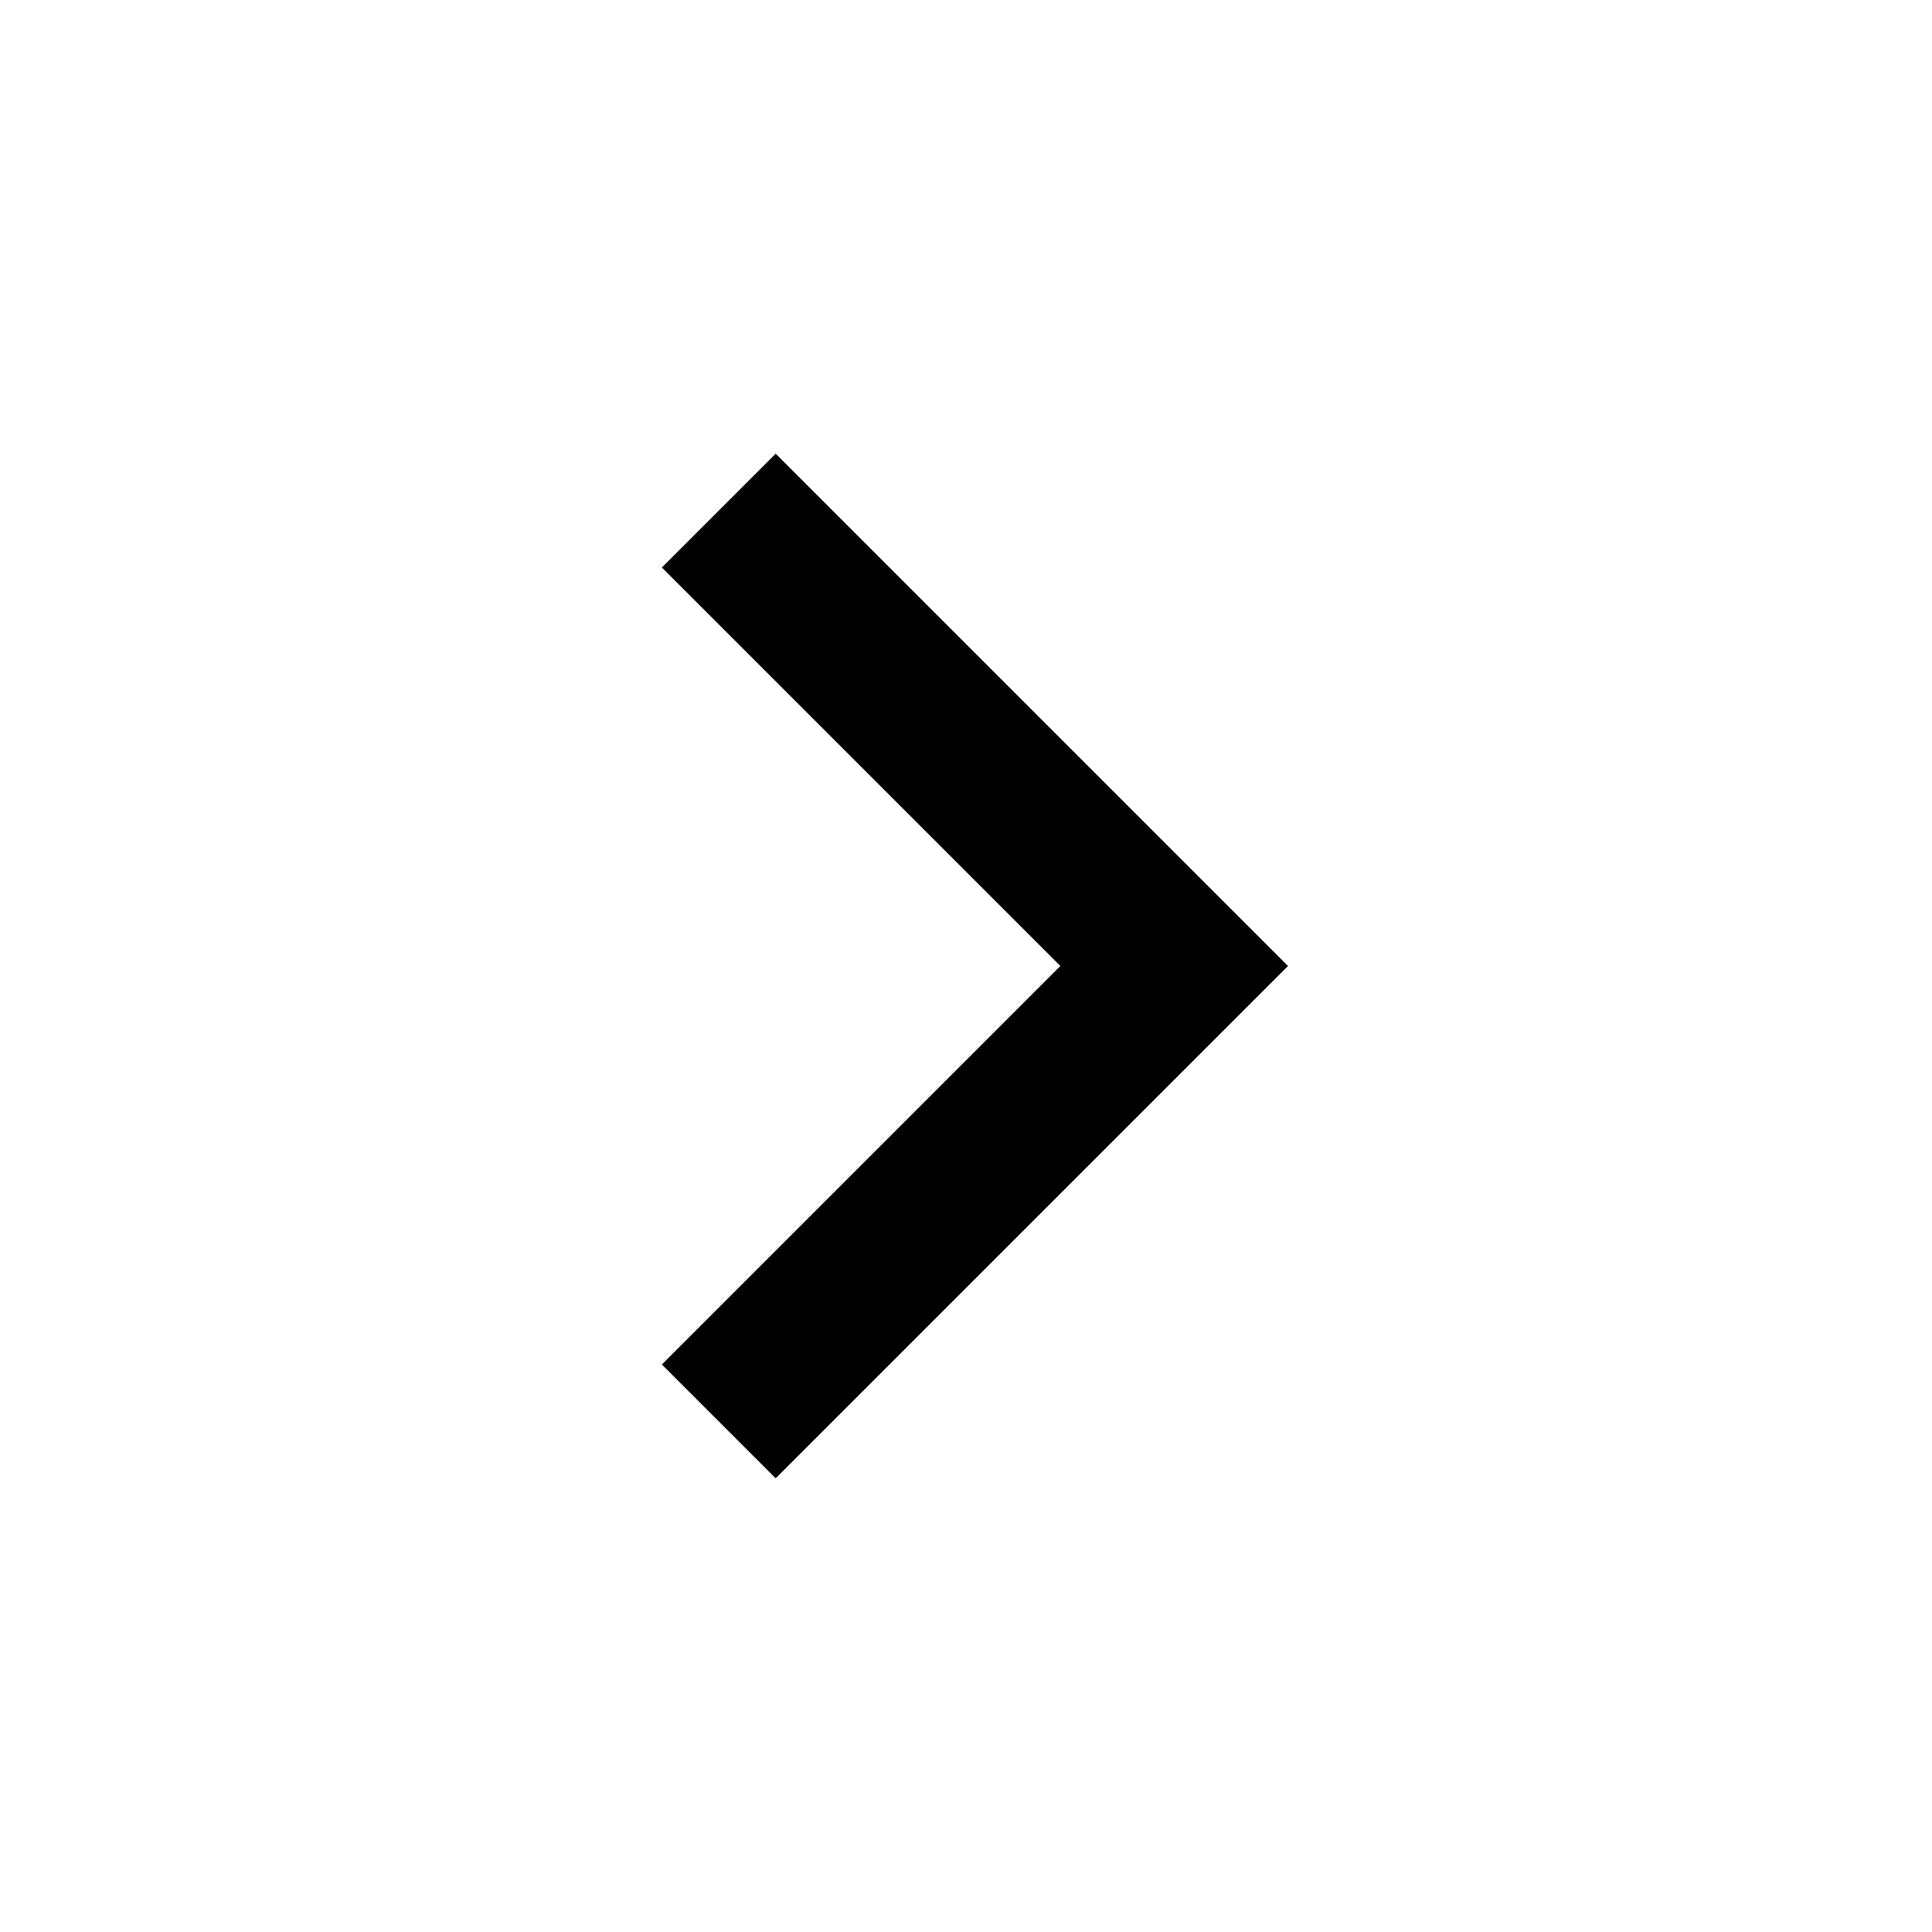
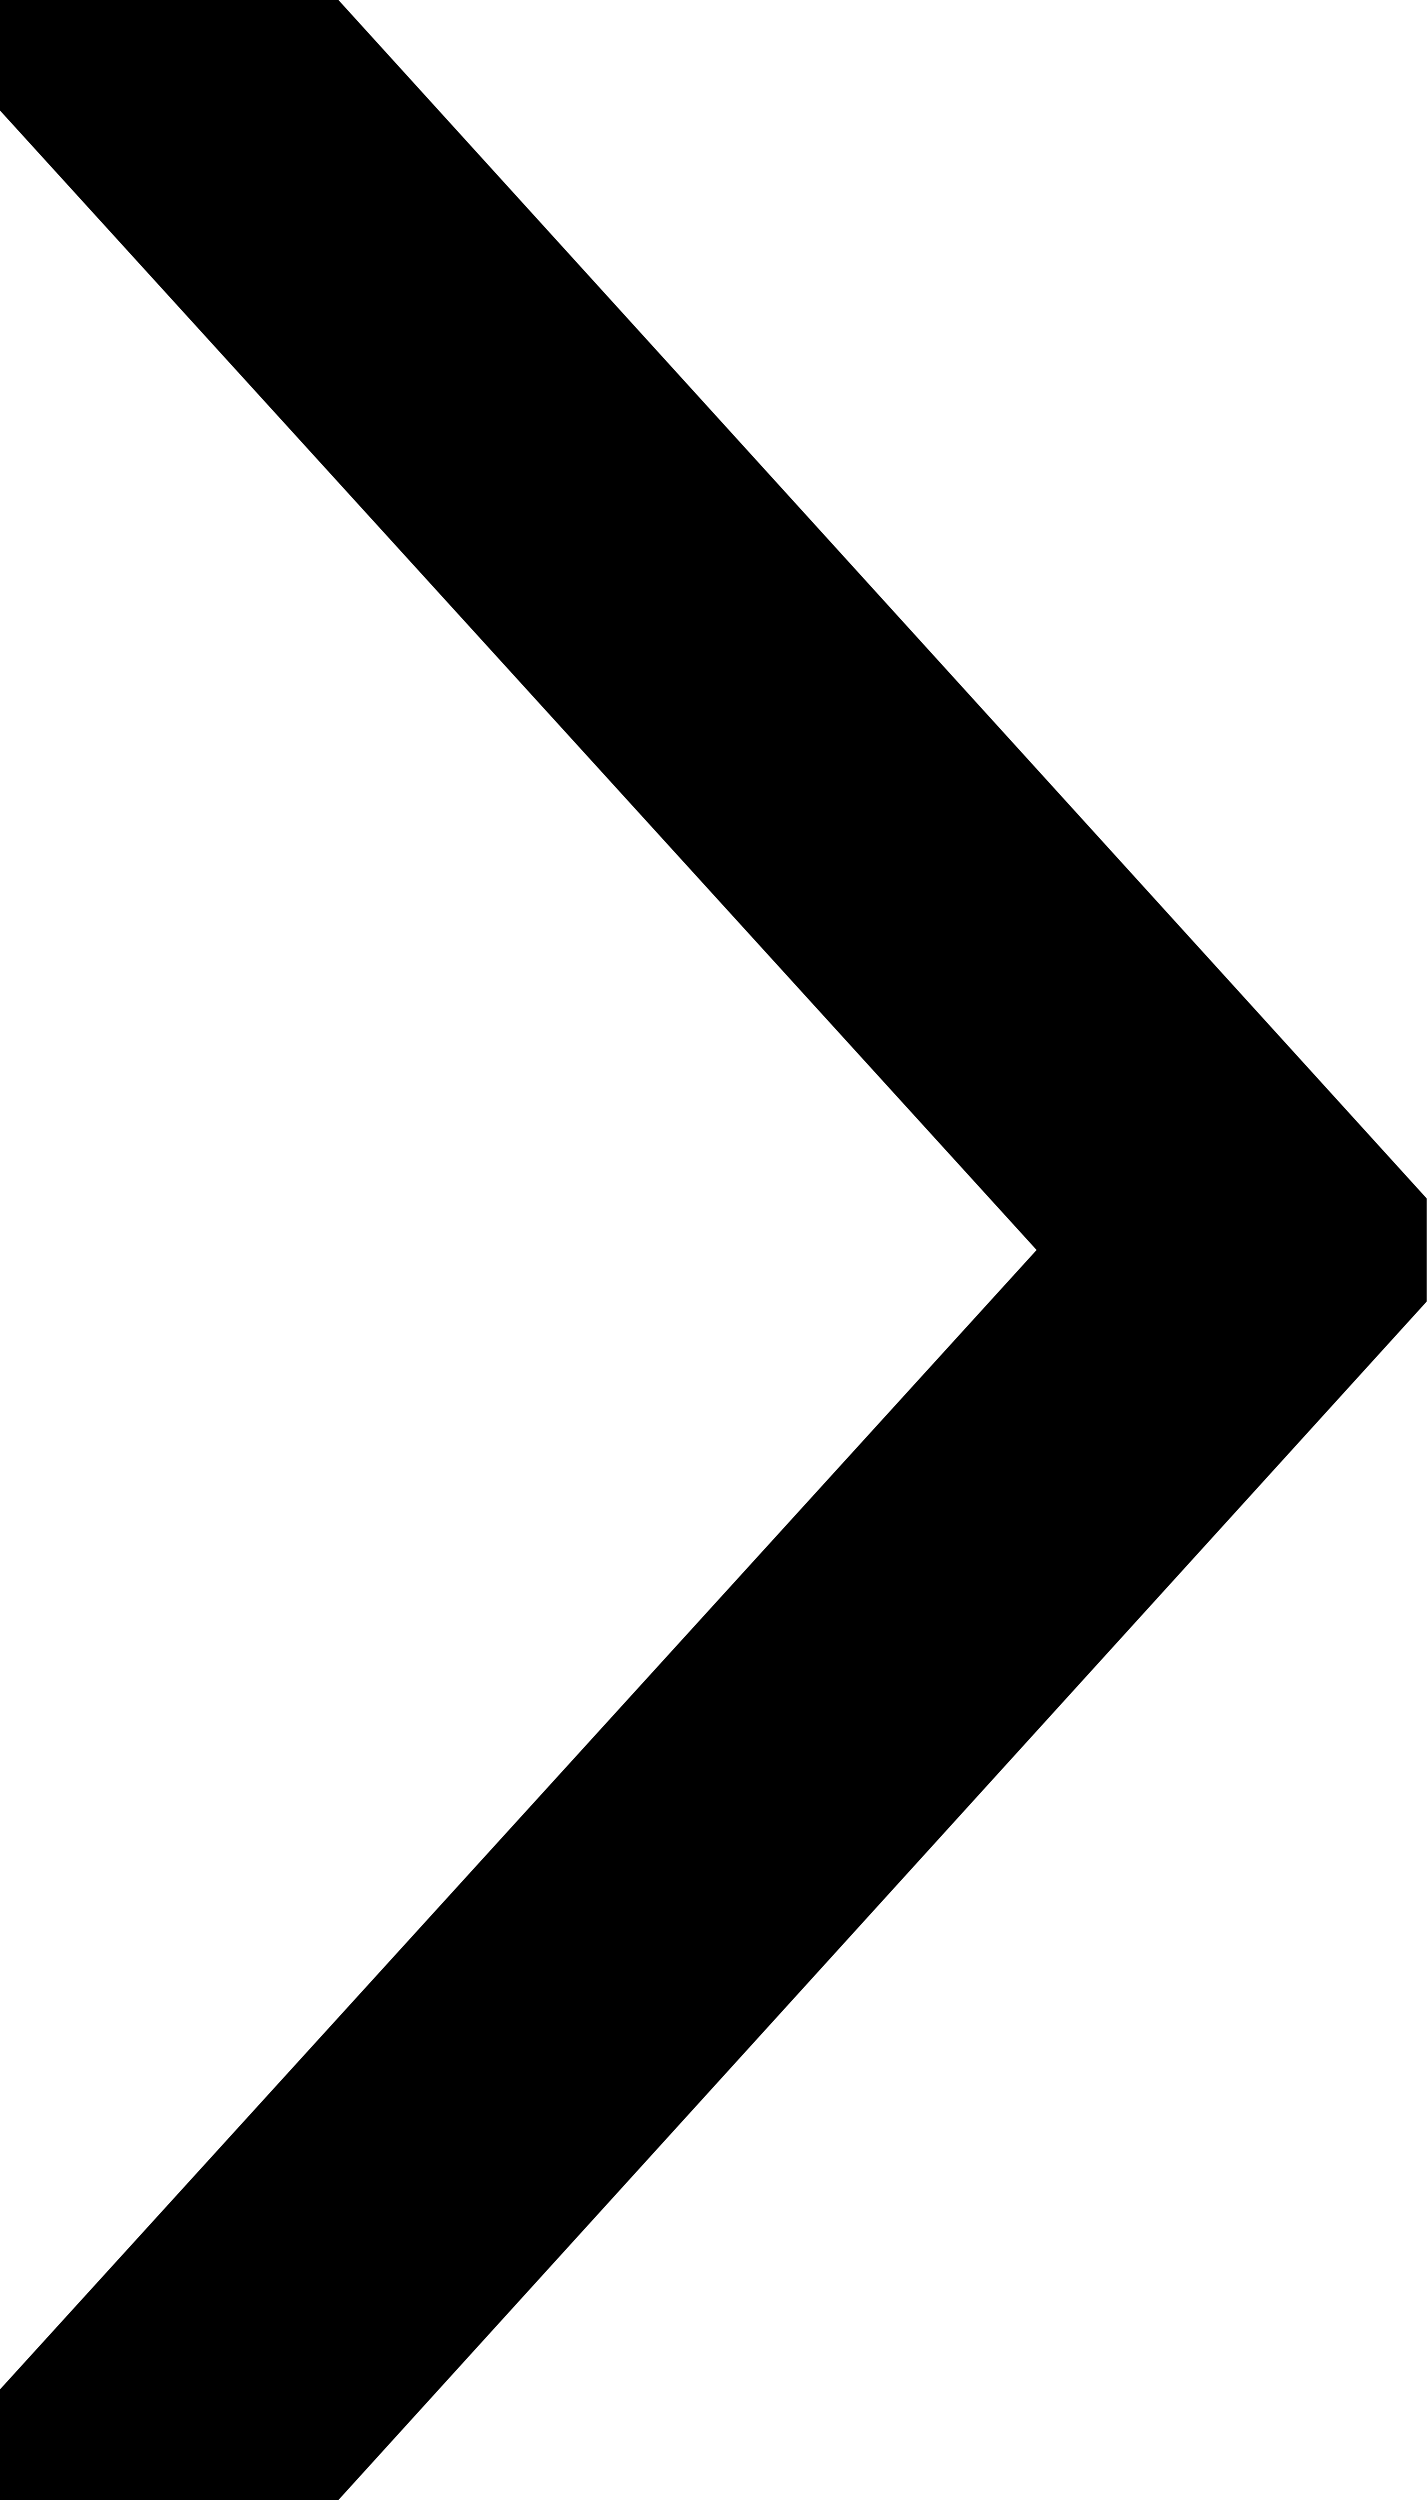
- <svg xmlns="http://www.w3.org/2000/svg" viewBox="0 0 24 24" width="24" height="24">
-   <path fill="none" d="M0 0h24v24H0z" />
-   <path d="M13.172 12l-4.95-4.95 1.414-1.414L16 12l-6.364 6.364-1.414-1.414z" />
+ <svg xmlns="http://www.w3.org/2000/svg" id="icon-arrow-left" width="15.872" height="27.816" viewBox="0 0 15.872 27.816">
+   <g id="Group_15" data-name="Group 15" transform="translate(0 -9.13) rotate(-90)">
+     <path id="Path_7" data-name="Path 7" d="M-10.357,0-23.038,11.536-35.718,0h-1.228V3.763l13.335,12.109h1.146L-9.13,3.763V0Z" />
+     <path id="Path_48" data-name="Path 48" d="M-10.357,0-23.038,11.536-35.718,0h-1.228V3.763l13.335,12.109h1.146L-9.13,3.763V0Z" />
+   </g>
</svg>
